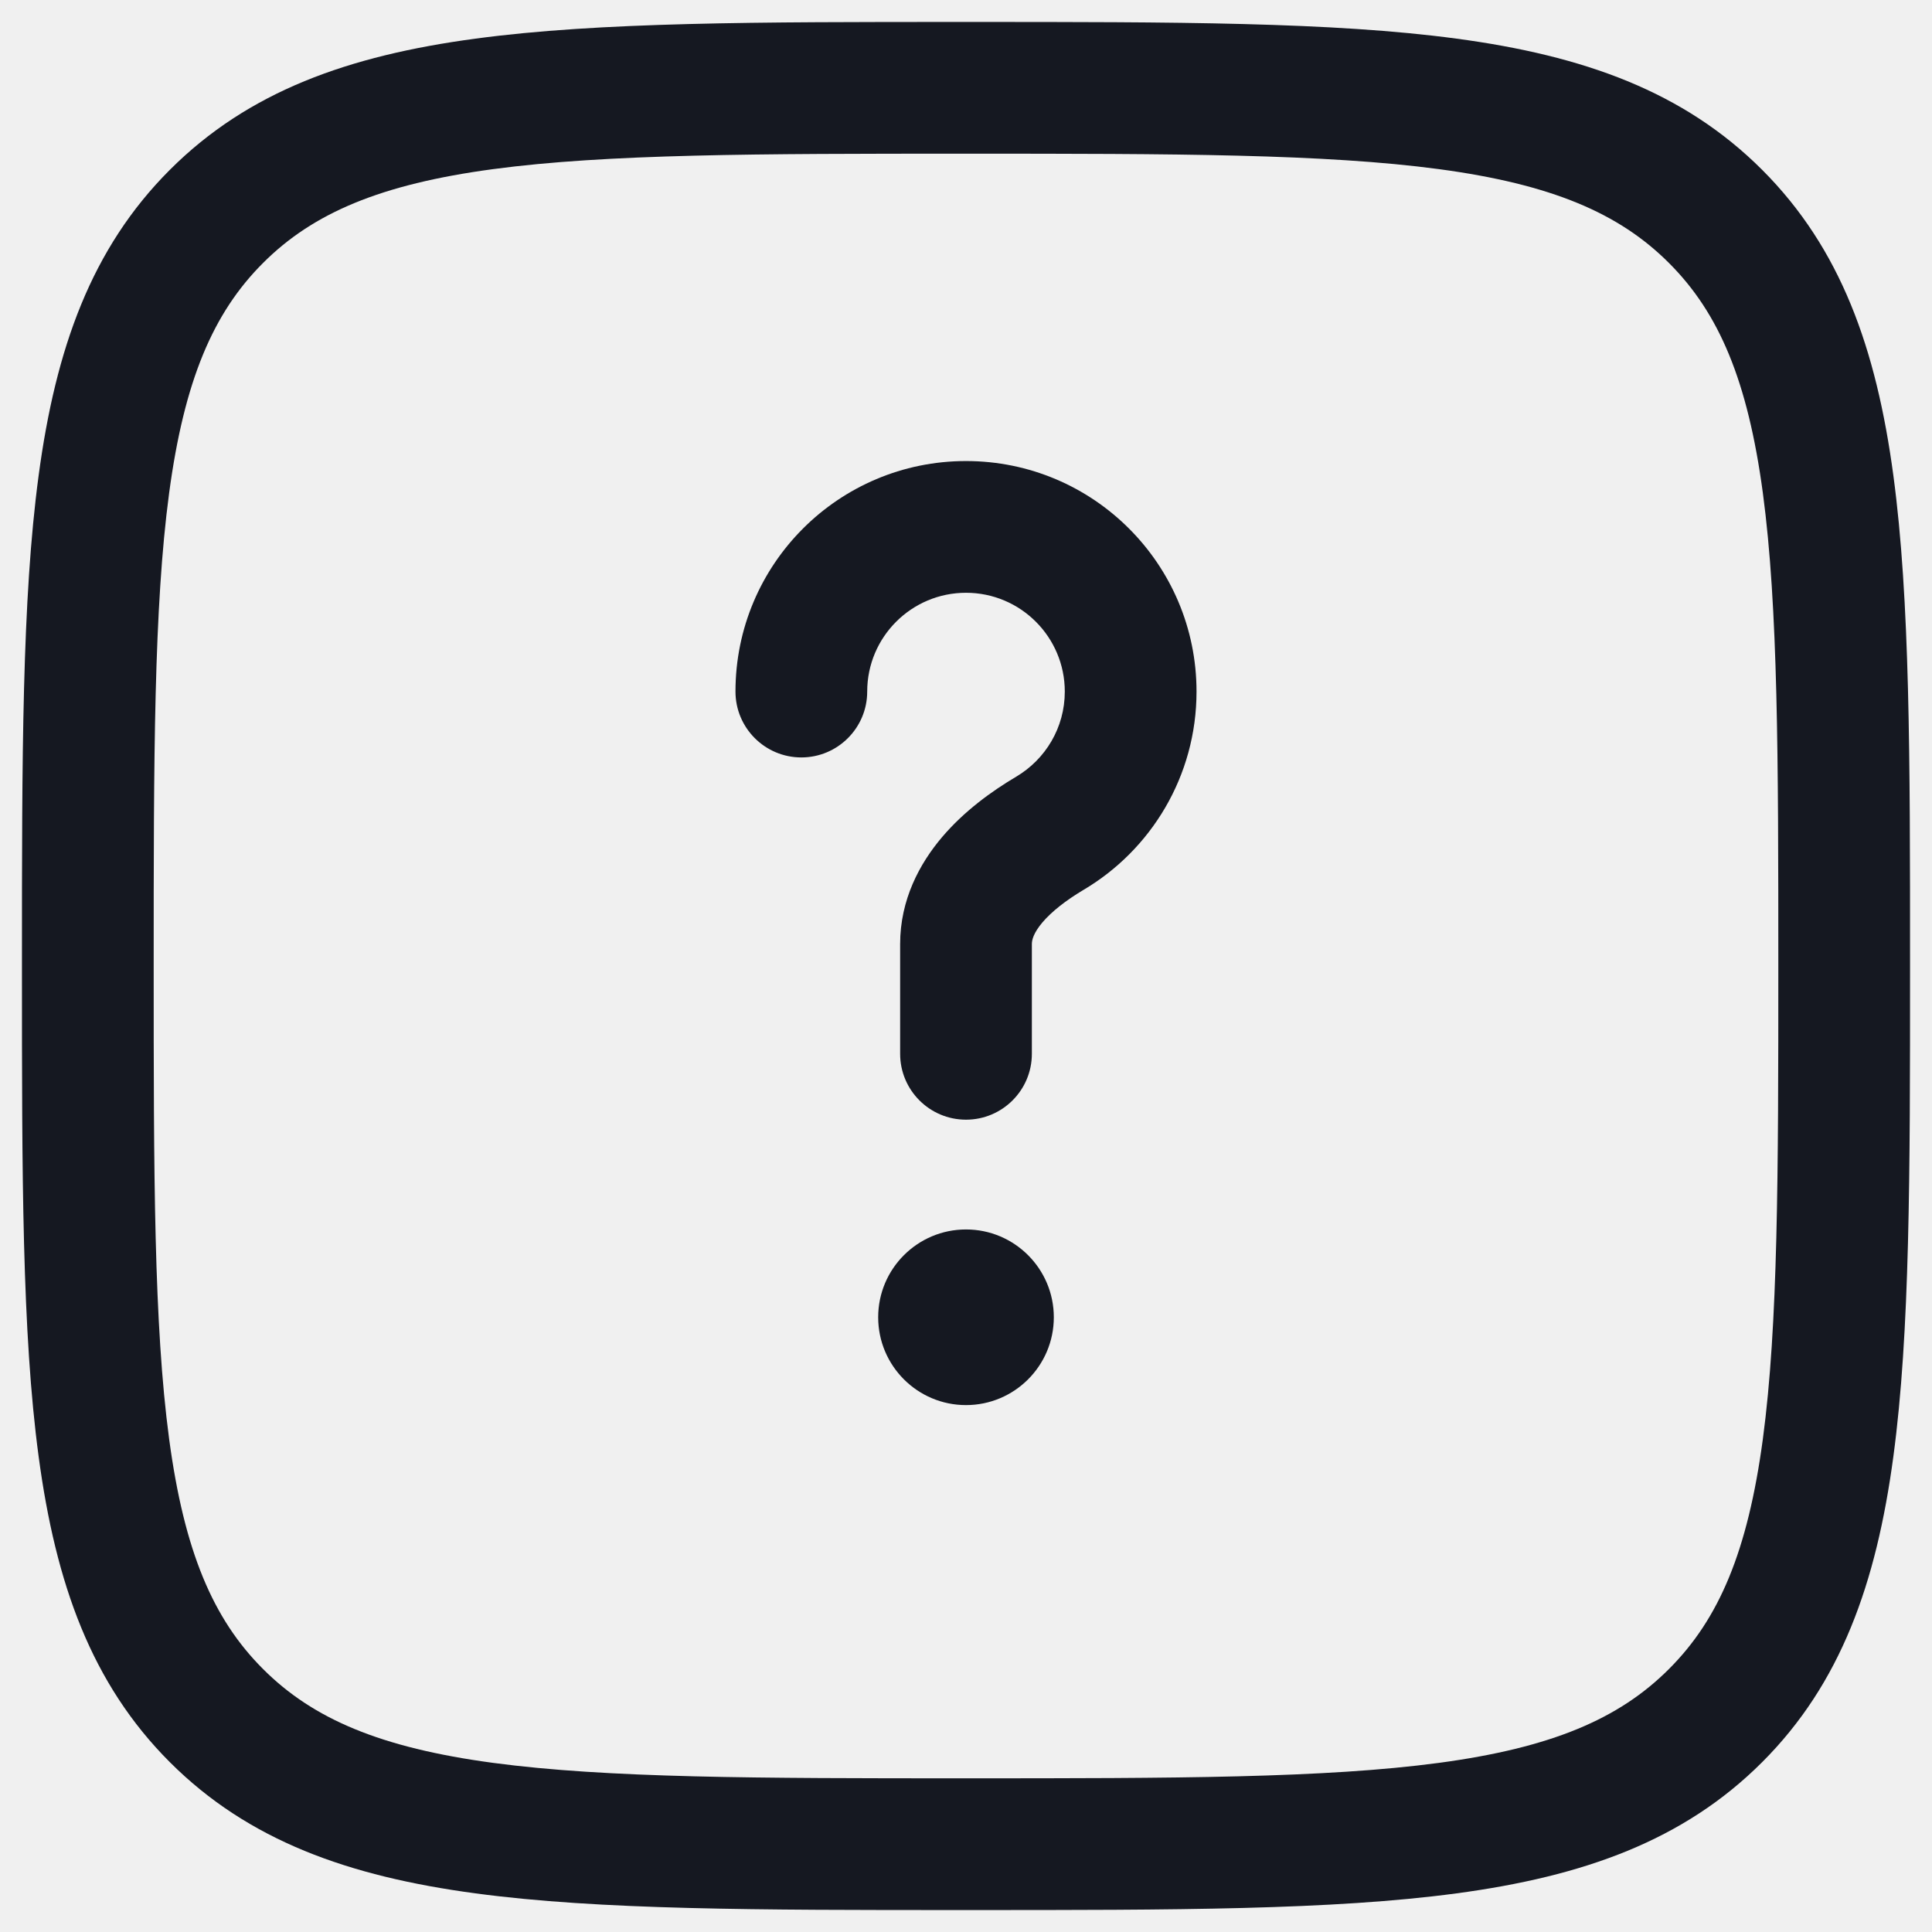
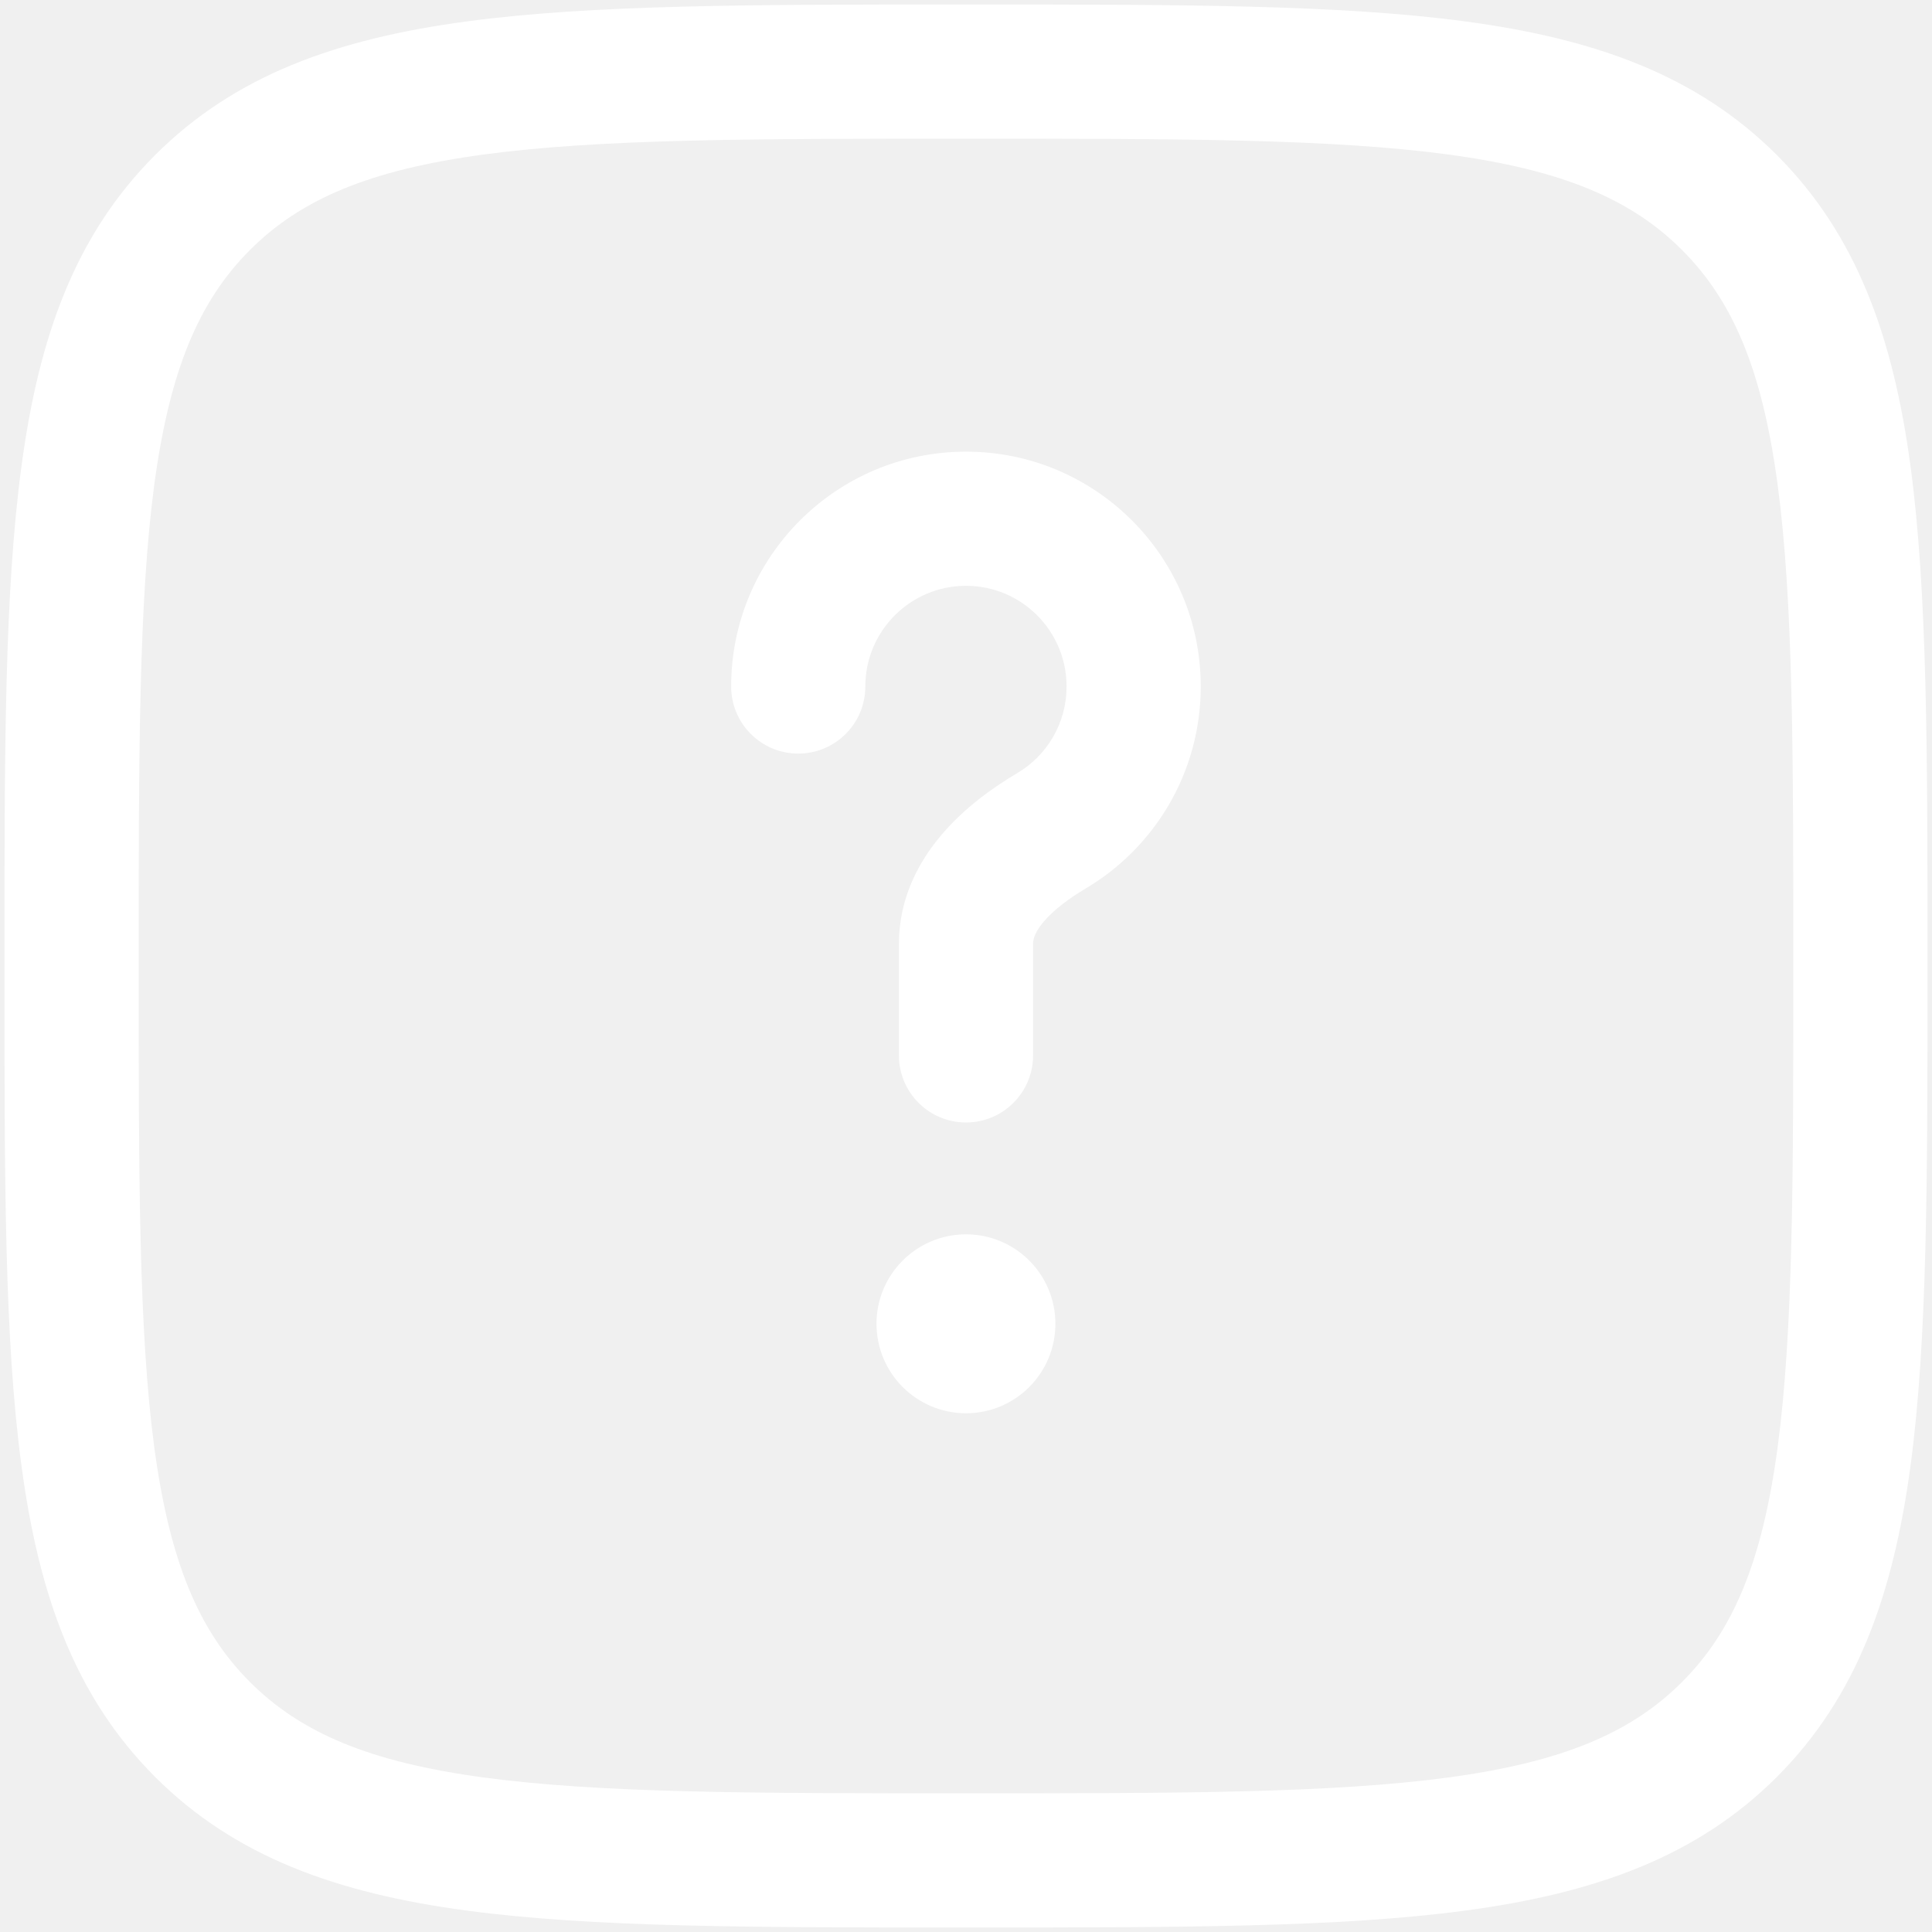
- <svg xmlns="http://www.w3.org/2000/svg" width="22" height="22" viewBox="0 0 22 22" fill="none">
-   <path d="M11 6.75C10.379 6.75 9.875 7.254 9.875 7.875C9.875 8.289 9.539 8.625 9.125 8.625C8.711 8.625 8.375 8.289 8.375 7.875C8.375 6.425 9.55 5.25 11 5.25C12.45 5.25 13.625 6.425 13.625 7.875C13.625 8.838 13.106 9.68 12.335 10.135C12.139 10.252 11.976 10.379 11.87 10.504C11.768 10.625 11.75 10.704 11.75 10.75V12C11.75 12.414 11.414 12.75 11 12.75C10.586 12.75 10.25 12.414 10.25 12V10.75C10.25 10.244 10.472 9.834 10.727 9.533C10.979 9.236 11.293 9.009 11.572 8.844C11.904 8.647 12.125 8.287 12.125 7.875C12.125 7.254 11.621 6.75 11 6.75Z" fill="#151821" />
-   <path d="M11 16C11.552 16 12 15.552 12 15C12 14.448 11.552 14 11 14C10.448 14 10 14.448 10 15C10 15.552 10.448 16 11 16Z" fill="#151821" />
-   <path fill-rule="evenodd" clip-rule="evenodd" d="M10.943 0.25H11.057C13.366 0.25 15.175 0.25 16.586 0.44C18.031 0.634 19.171 1.039 20.066 1.934C20.961 2.829 21.366 3.969 21.56 5.414C21.75 6.825 21.75 8.634 21.75 10.943V11.057C21.75 13.366 21.75 15.175 21.56 16.586C21.366 18.031 20.961 19.171 20.066 20.066C19.171 20.961 18.031 21.366 16.586 21.56C15.175 21.75 13.366 21.75 11.057 21.75H10.943C8.634 21.75 6.825 21.75 5.414 21.56C3.969 21.366 2.829 20.961 1.934 20.066C1.039 19.171 0.634 18.031 0.44 16.586C0.25 15.175 0.25 13.366 0.25 11.057V10.943C0.25 8.634 0.25 6.825 0.44 5.414C0.634 3.969 1.039 2.829 1.934 1.934C2.829 1.039 3.969 0.634 5.414 0.44C6.825 0.25 8.634 0.25 10.943 0.25ZM5.614 1.926C4.335 2.098 3.564 2.425 2.995 2.995C2.425 3.564 2.098 4.335 1.926 5.614C1.752 6.914 1.75 8.622 1.75 11C1.75 13.378 1.752 15.086 1.926 16.386C2.098 17.665 2.425 18.436 2.995 19.005C3.564 19.575 4.335 19.902 5.614 20.074C6.914 20.248 8.622 20.25 11 20.25C13.378 20.25 15.086 20.248 16.386 20.074C17.665 19.902 18.436 19.575 19.005 19.005C19.575 18.436 19.902 17.665 20.074 16.386C20.248 15.086 20.25 13.378 20.25 11C20.25 8.622 20.248 6.914 20.074 5.614C19.902 4.335 19.575 3.564 19.005 2.995C18.436 2.425 17.665 2.098 16.386 1.926C15.086 1.752 13.378 1.75 11 1.75C8.622 1.75 6.914 1.752 5.614 1.926Z" fill="#151821" />
+ <svg xmlns="http://www.w3.org/2000/svg" width="18" height="18" viewBox="0 0 18 18" fill="none">
+   <path d="M9 5.458C8.482 5.458 8.062 5.878 8.062 6.396C8.062 6.741 7.783 7.021 7.437 7.021C7.092 7.021 6.812 6.741 6.812 6.396C6.812 5.188 7.792 4.208 9 4.208C10.208 4.208 11.187 5.188 11.187 6.396C11.187 7.199 10.755 7.9 10.113 8.279C9.949 8.377 9.813 8.482 9.725 8.586C9.639 8.687 9.625 8.753 9.625 8.792V9.833C9.625 10.178 9.345 10.458 9 10.458C8.655 10.458 8.375 10.178 8.375 9.833V8.792C8.375 8.37 8.559 8.028 8.772 7.778C8.982 7.53 9.244 7.341 9.476 7.204C9.754 7.04 9.937 6.739 9.937 6.396C9.937 5.878 9.518 5.458 9 5.458Z" fill="white" />
+   <path d="M9 13.167C9.46 13.167 9.833 12.794 9.833 12.333C9.833 11.873 9.46 11.5 9 11.5C8.54 11.5 8.166 11.873 8.166 12.333C8.166 12.794 8.54 13.167 9 13.167Z" fill="white" />
+   <path fill-rule="evenodd" clip-rule="evenodd" d="M8.952 0.042H9.048C10.971 0.042 12.479 0.042 13.655 0.2C14.859 0.362 15.809 0.699 16.555 1.445C17.3 2.191 17.638 3.141 17.8 4.345C17.958 5.521 17.958 7.029 17.958 8.952V9.048C17.958 10.972 17.958 12.479 17.8 13.655C17.638 14.859 17.3 15.809 16.555 16.555C15.809 17.301 14.859 17.638 13.655 17.8C12.479 17.958 10.971 17.958 9.048 17.958H8.952C7.028 17.958 5.521 17.958 4.345 17.8C3.141 17.638 2.191 17.301 1.445 16.555C0.699 15.809 0.361 14.859 0.2 13.655C0.041 12.479 0.041 10.972 0.042 9.048V8.952C0.041 7.029 0.041 5.521 0.2 4.345C0.361 3.141 0.699 2.191 1.445 1.445C2.191 0.699 3.141 0.362 4.345 0.2C5.521 0.042 7.028 0.042 8.952 0.042ZM4.511 1.439C3.446 1.582 2.804 1.854 2.329 2.329C1.854 2.804 1.582 3.446 1.438 4.511C1.293 5.595 1.292 7.018 1.292 9C1.292 10.982 1.293 12.405 1.438 13.489C1.582 14.554 1.854 15.196 2.329 15.671C2.804 16.146 3.446 16.418 4.511 16.561C5.594 16.707 7.018 16.708 9 16.708C10.982 16.708 12.405 16.707 13.489 16.561C14.554 16.418 15.196 16.146 15.671 15.671C16.146 15.196 16.418 14.554 16.561 13.489C16.707 12.405 16.708 10.982 16.708 9C16.708 7.018 16.707 5.595 16.561 4.511C16.418 3.446 16.146 2.804 15.671 2.329C15.196 1.854 14.554 1.582 13.489 1.439C12.405 1.293 10.982 1.292 9 1.292C7.018 1.292 5.594 1.293 4.511 1.439Z" fill="white" />
</svg>
